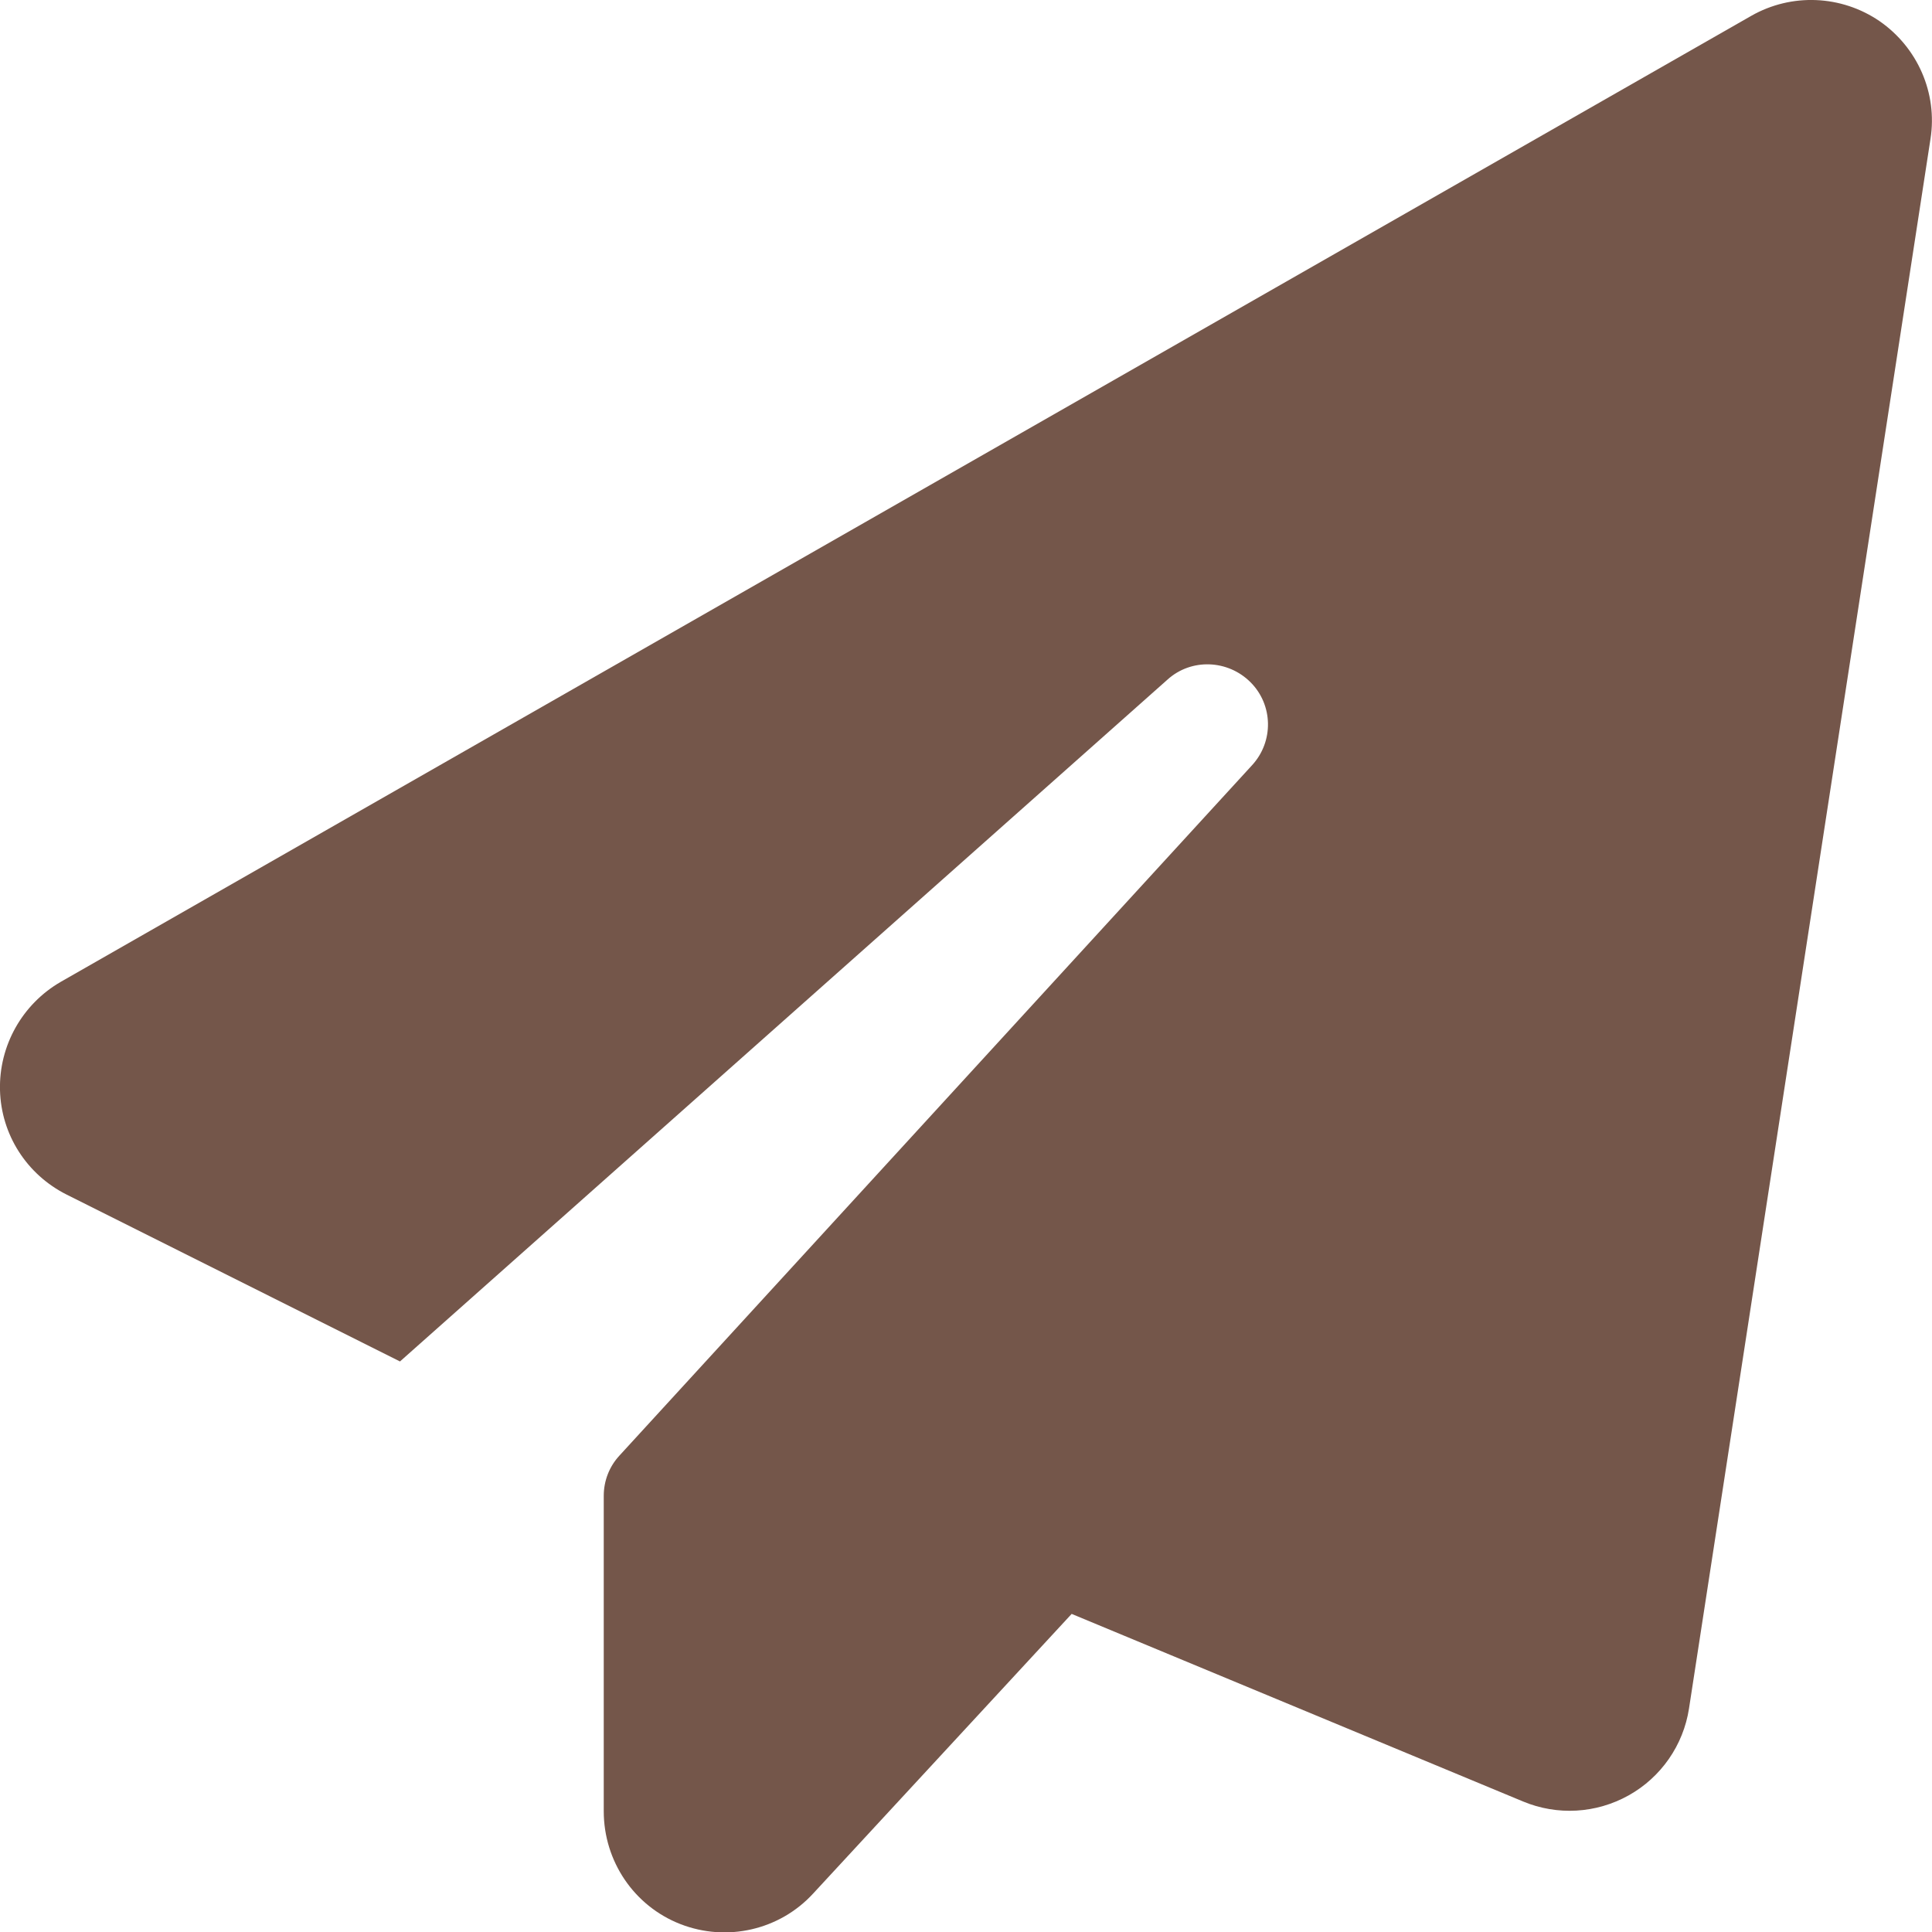
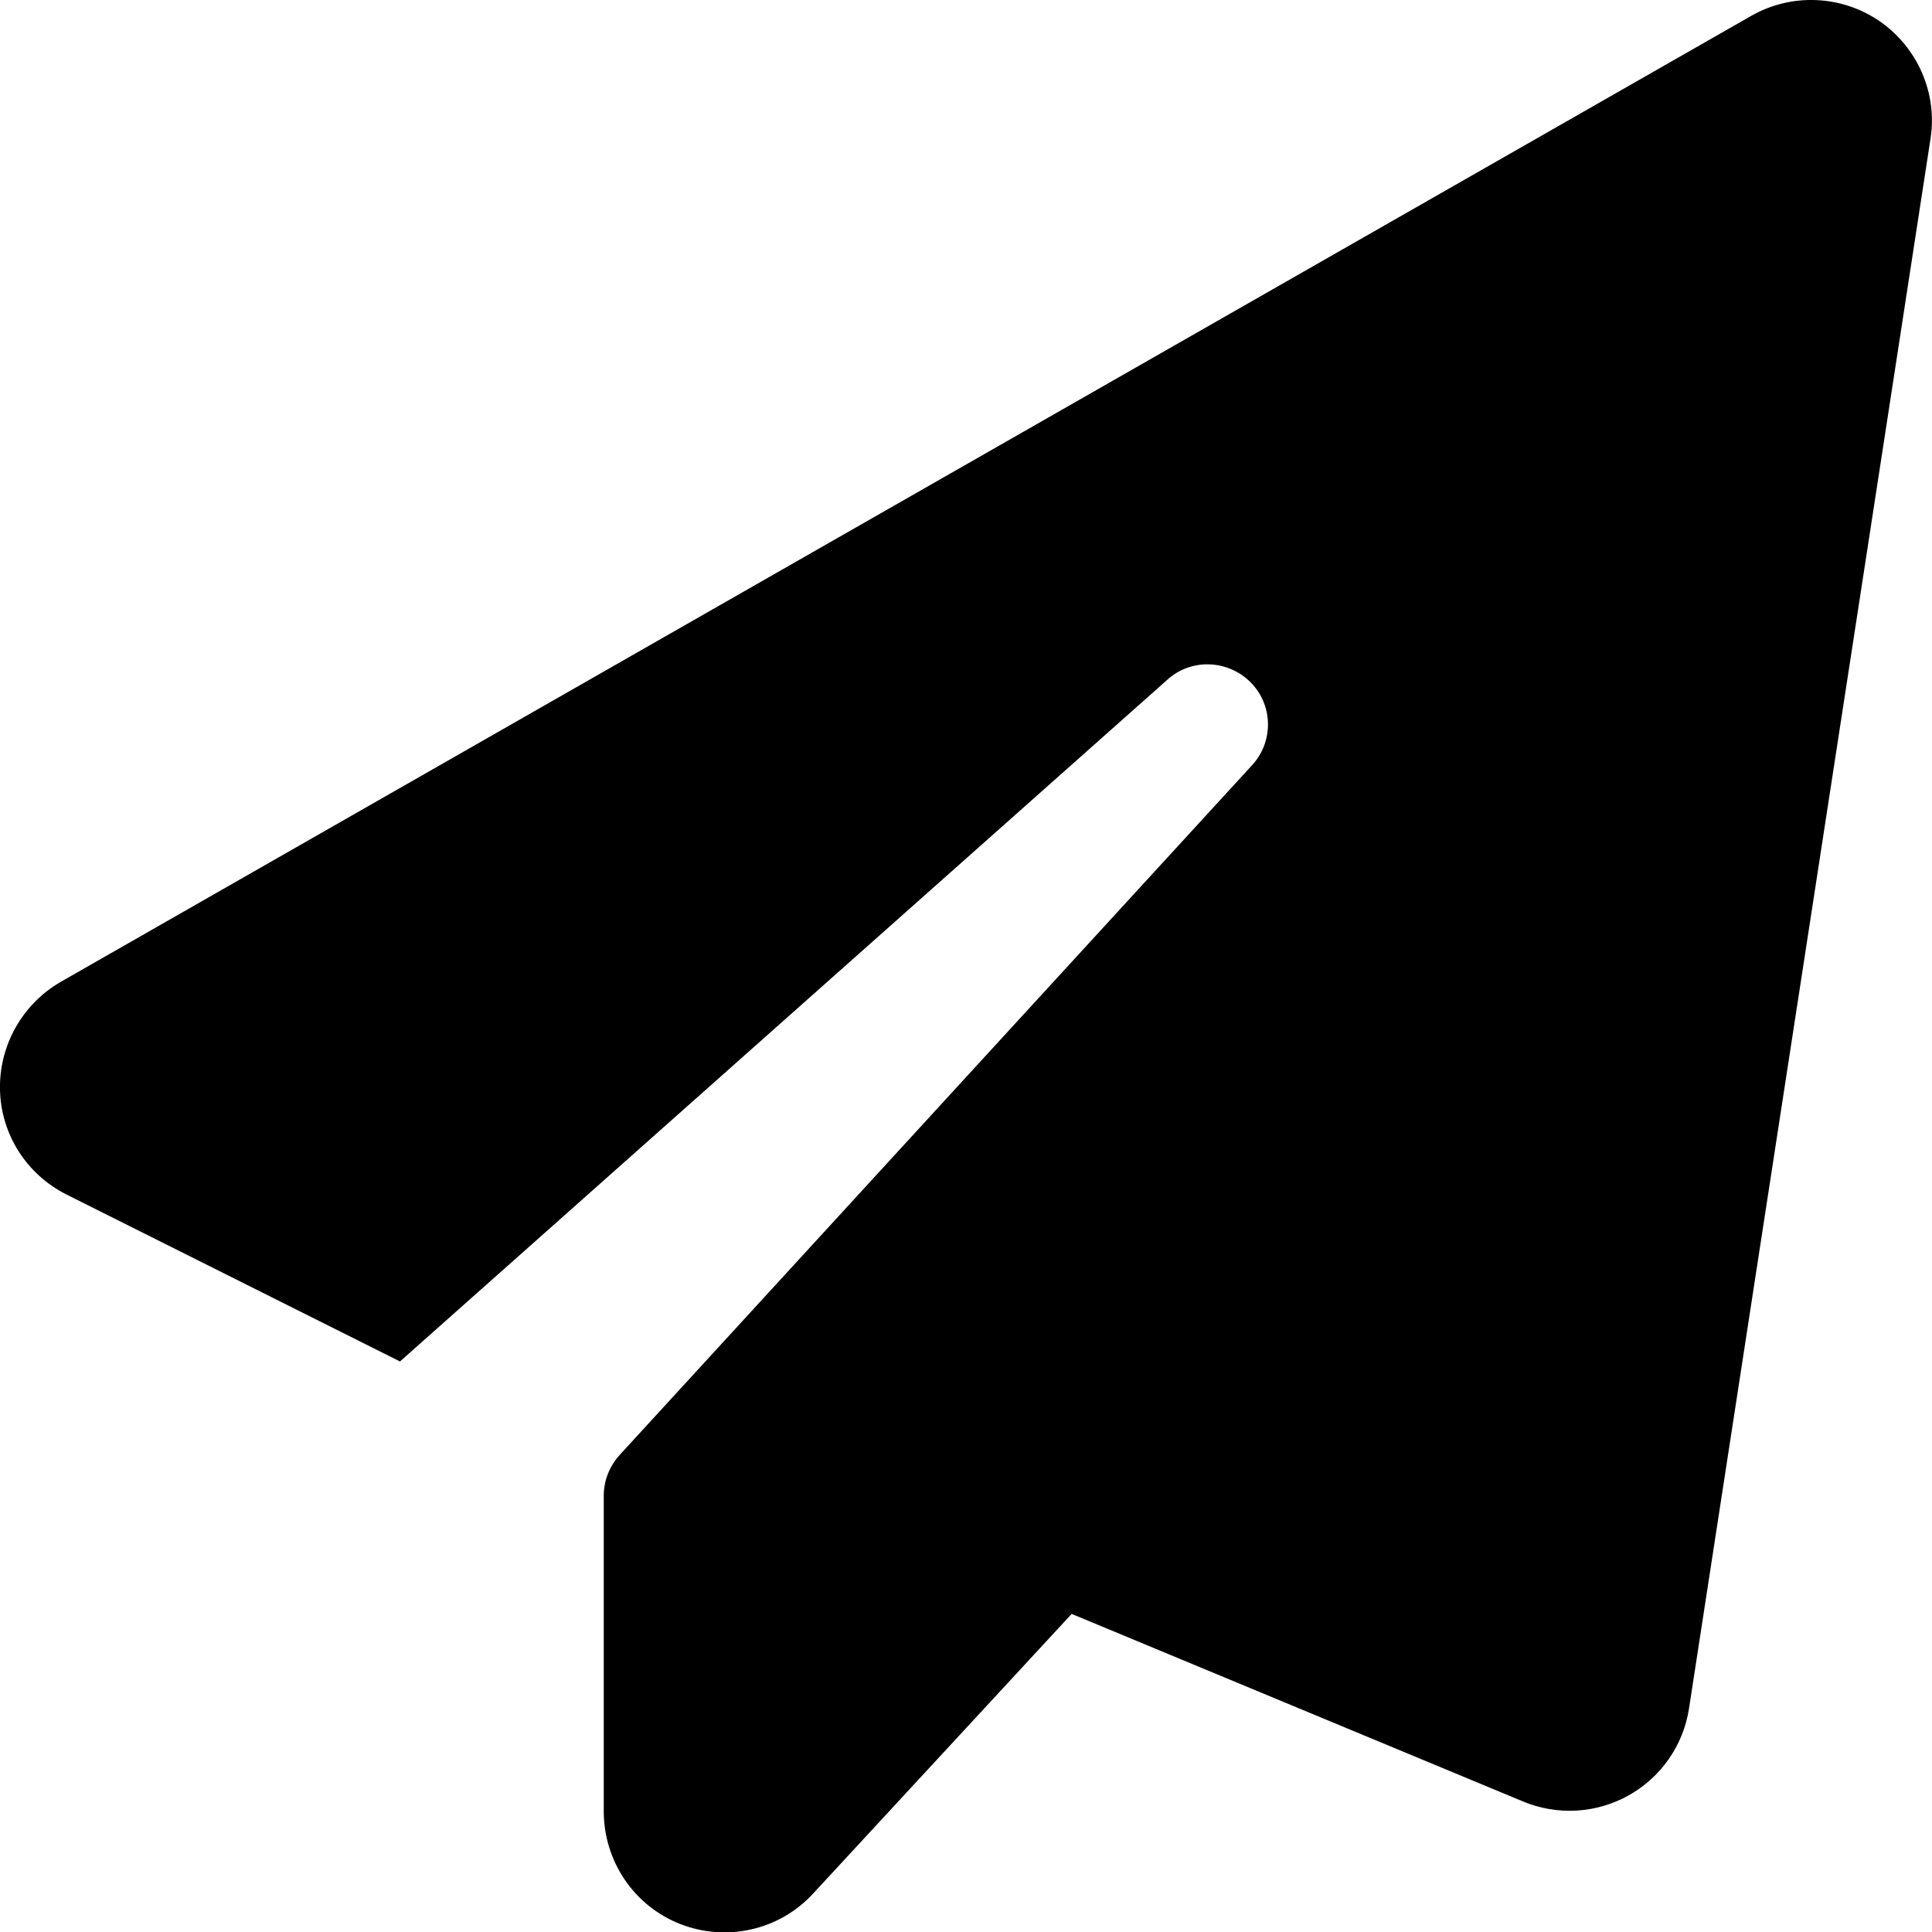
<svg xmlns="http://www.w3.org/2000/svg" viewBox="0 0 512 512">
-   <path fill="#74564a" d="M498.1 5.6c10.1 7 15.4 19.1 13.5 31.2l-64 416c-1.5 9.7-7.4 18.2-16 23s-18.9 5.4-28 1.6L284 427.7l-68.5 74.1c-8.9 9.7-22.9 12.9-35.2 8.1S160 493.2 160 480V396.4c0-4 1.5-7.8 4.2-10.7L331.8 202.8c5.8-6.3 5.6-16-.4-22s-15.7-6.4-22-.7L106 360.8 17.7 316.6C7.1 311.3 .3 300.7 0 288.9s5.9-22.8 16.1-28.7l448-256c10.7-6.1 23.9-5.5 34 1.4z" />
+   <path d="M498.1 5.6c10.1 7 15.4 19.1 13.5 31.2l-64 416c-1.5 9.7-7.4 18.2-16 23s-18.9 5.4-28 1.6L284 427.7l-68.5 74.1c-8.9 9.7-22.9 12.9-35.2 8.1S160 493.2 160 480l0-83.6c0-4 1.5-7.8 4.2-10.8L331.8 202.8c5.8-6.3 5.6-16-.4-22s-15.7-6.4-22-.7L106 360.8 17.7 316.6C7.1 311.3 .3 300.7 0 288.9s5.9-22.8 16.1-28.7l448-256c10.7-6.1 23.9-5.5 34 1.4z" />
</svg>
